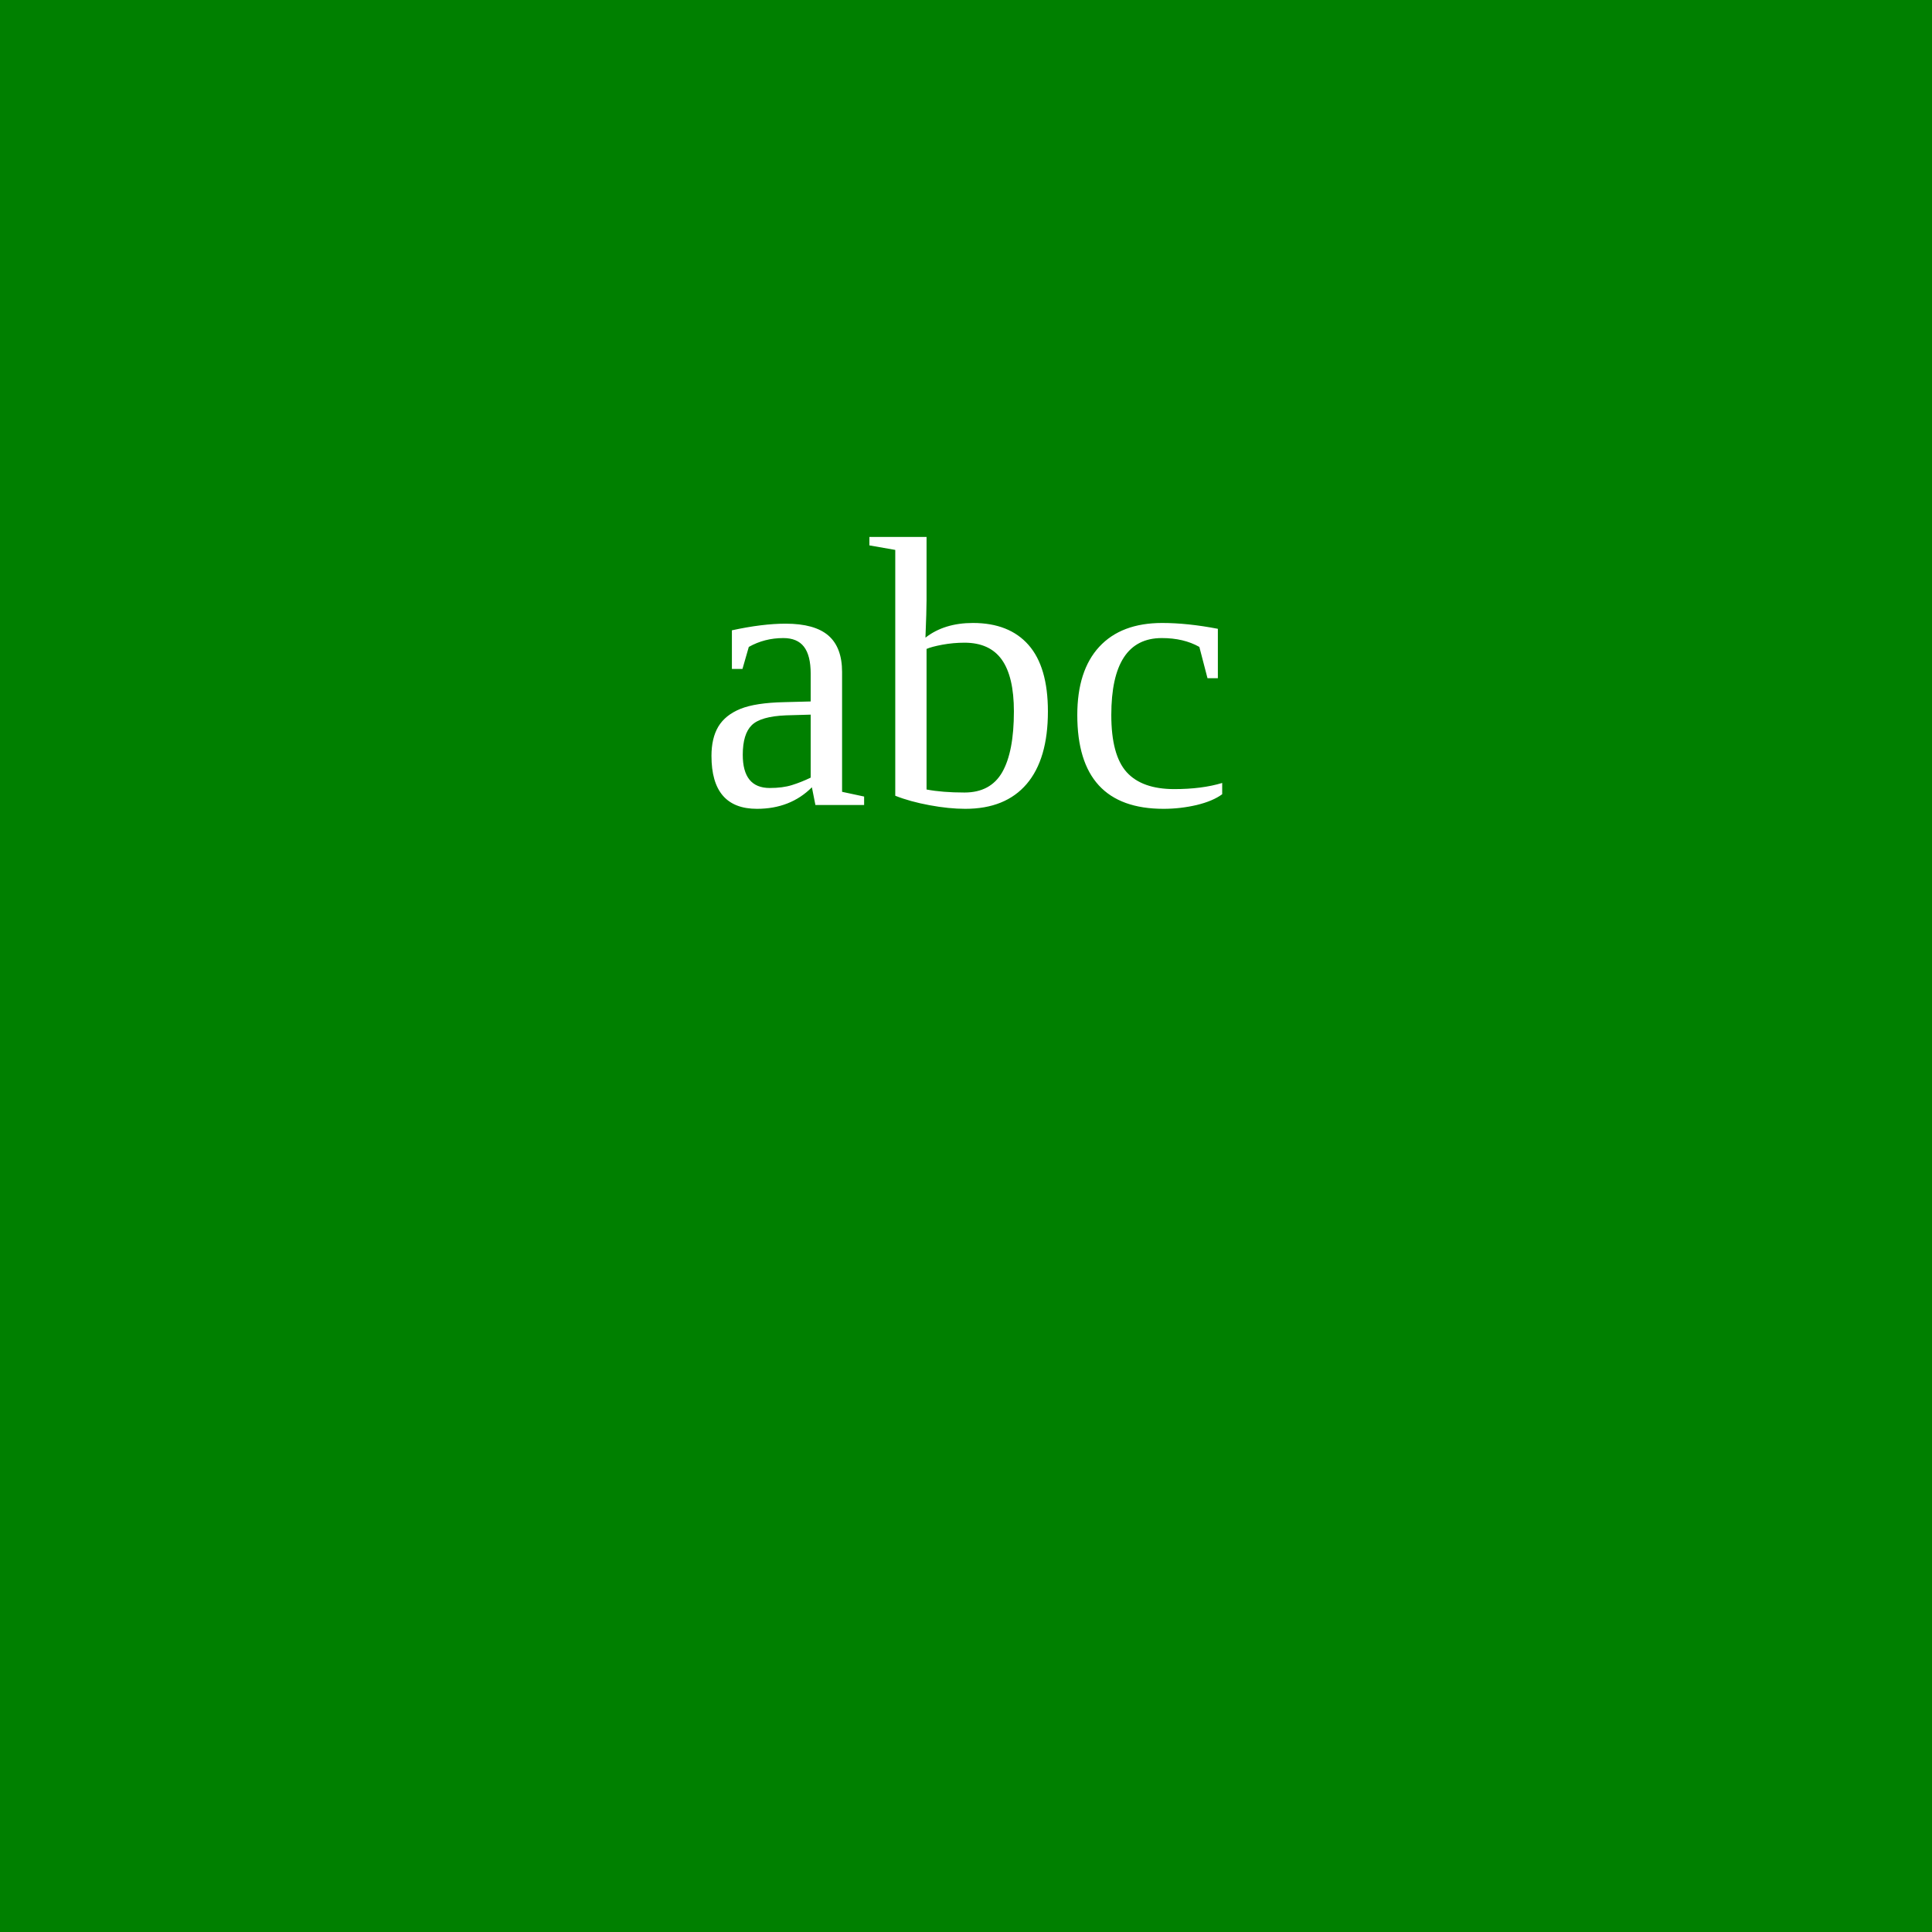
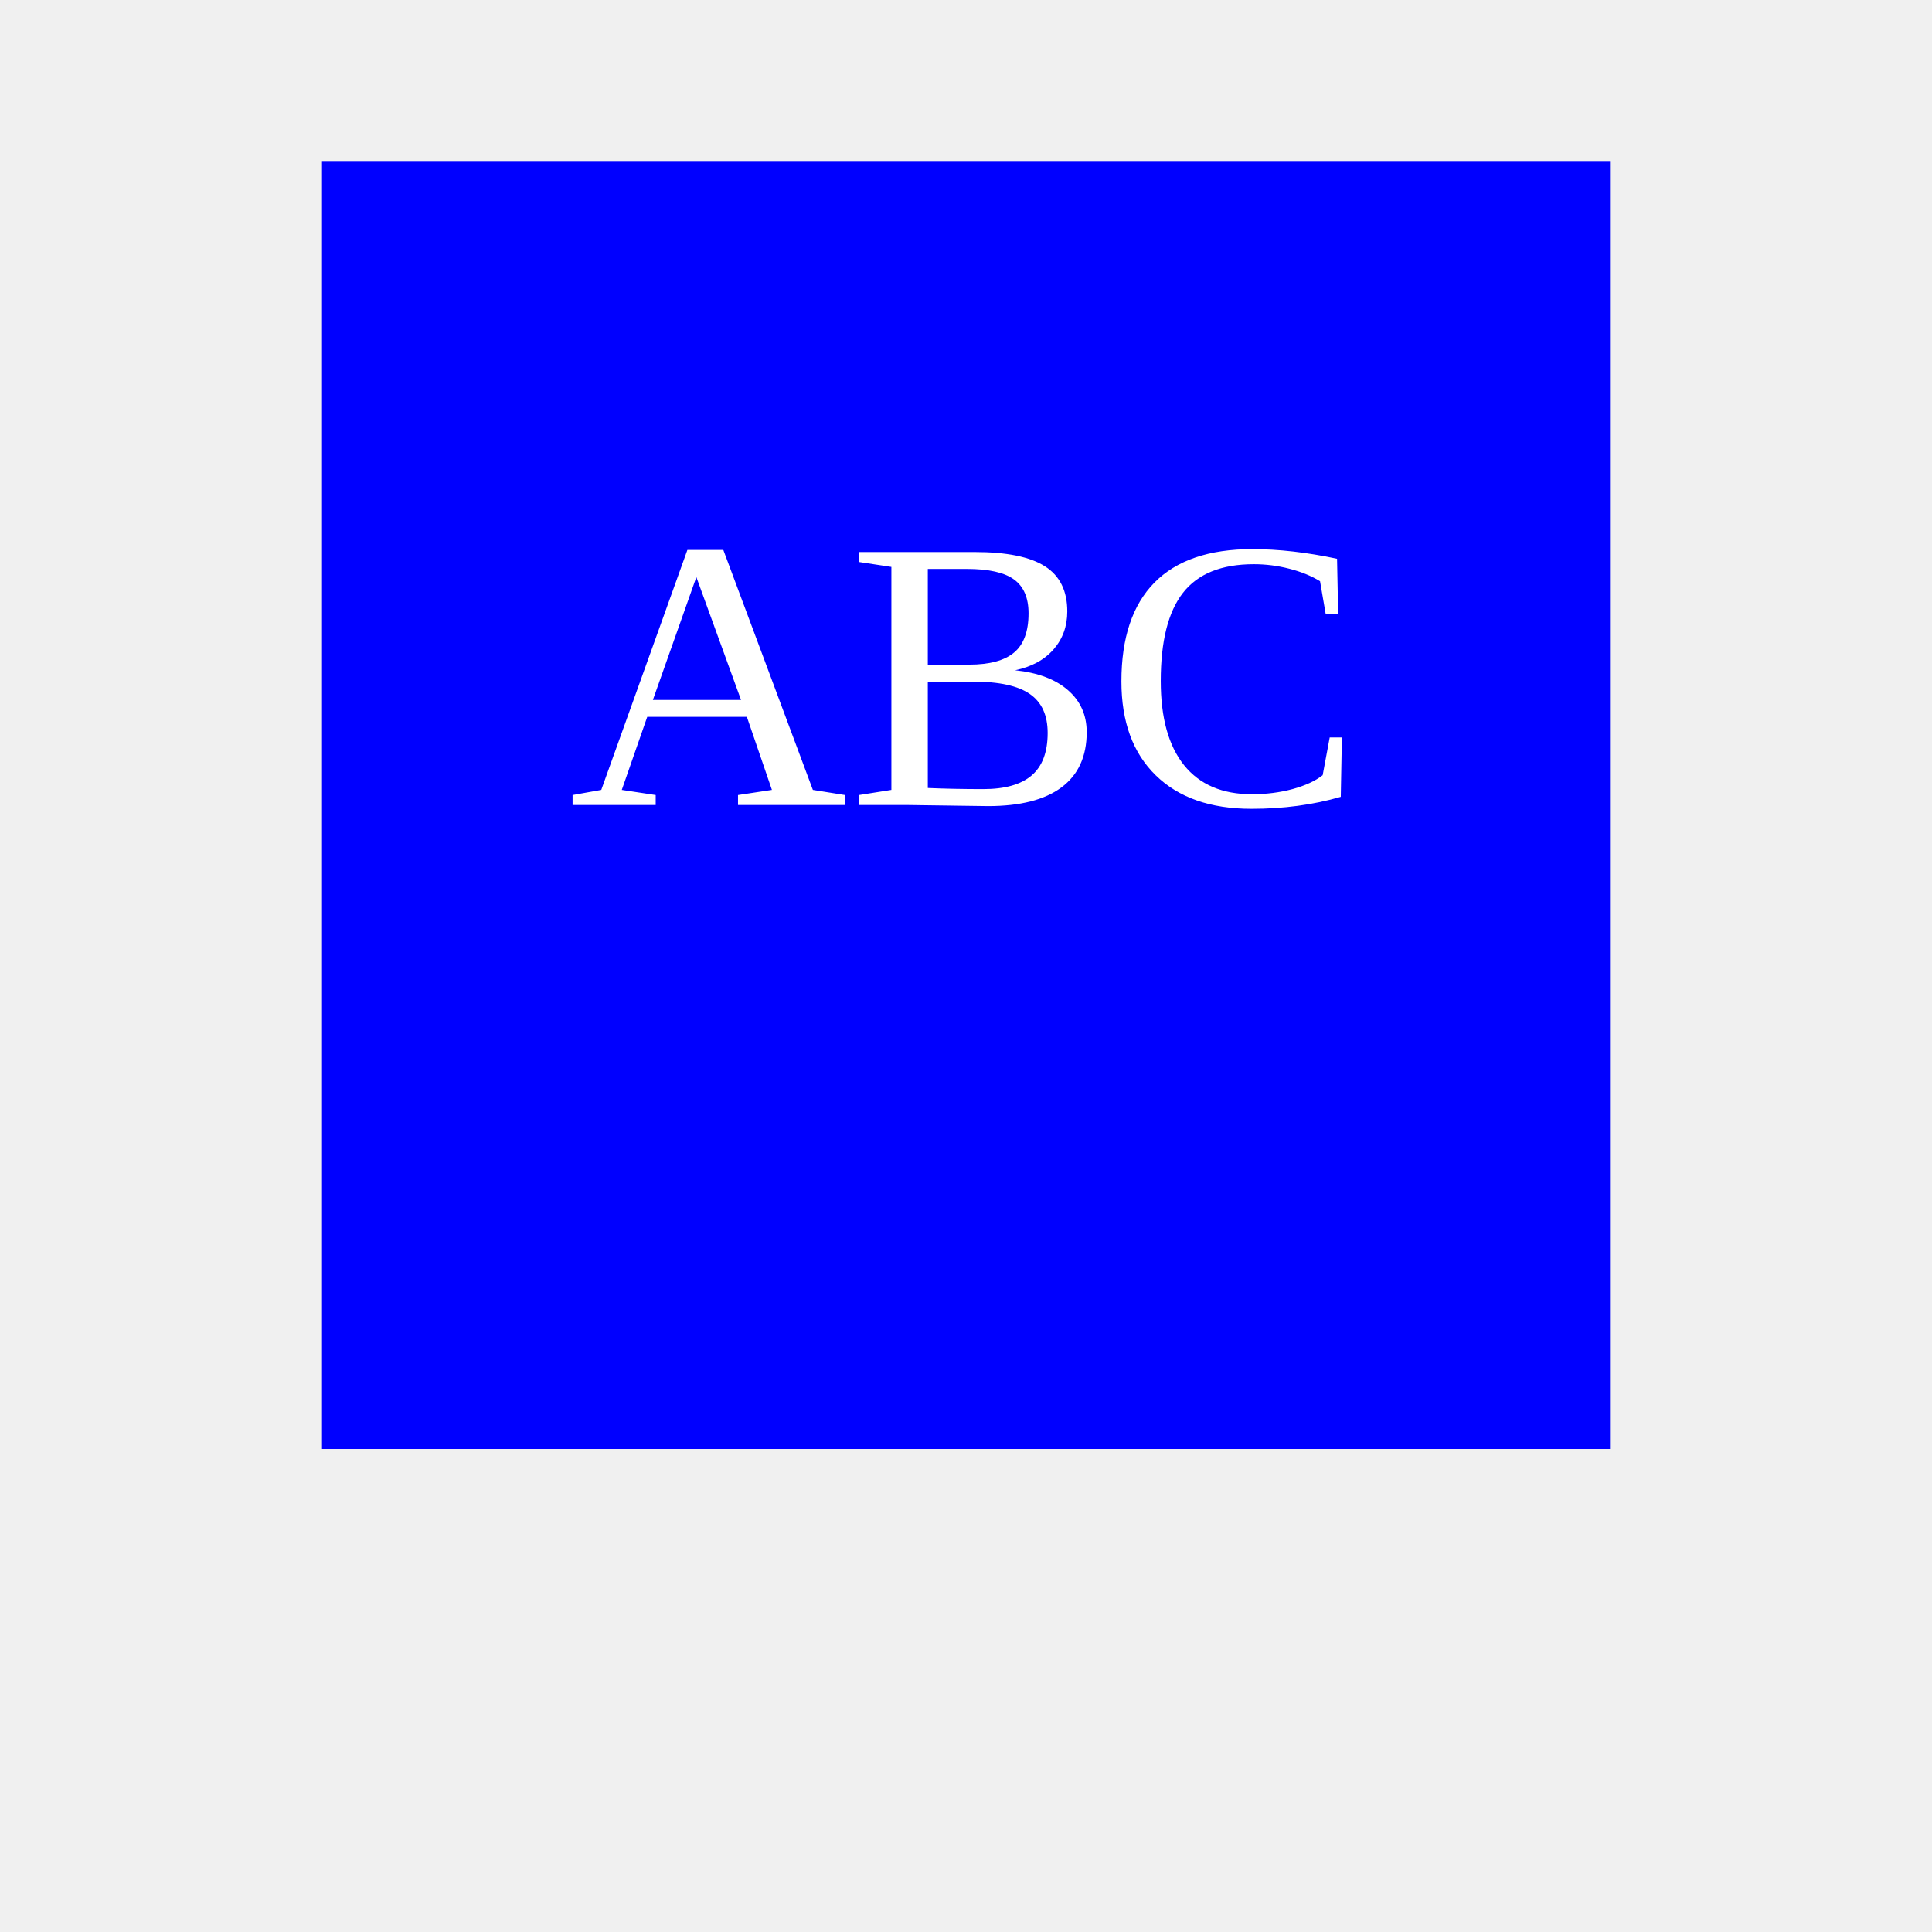
<svg xmlns="http://www.w3.org/2000/svg" version="1.1" width="300" height="300">
-   <rect width="100%" height="100%" fill="green" />
-   <text x="150" y="125" font-size="60" text-anchor="middle" fill="white">abc</text>
+   <rect width="200px" height="200px" x="50" y="25" fill="blue" />
+   <text x="150" y="125" font-size="60" text-anchor="middle" fill="white">ABC</text>
</svg>
